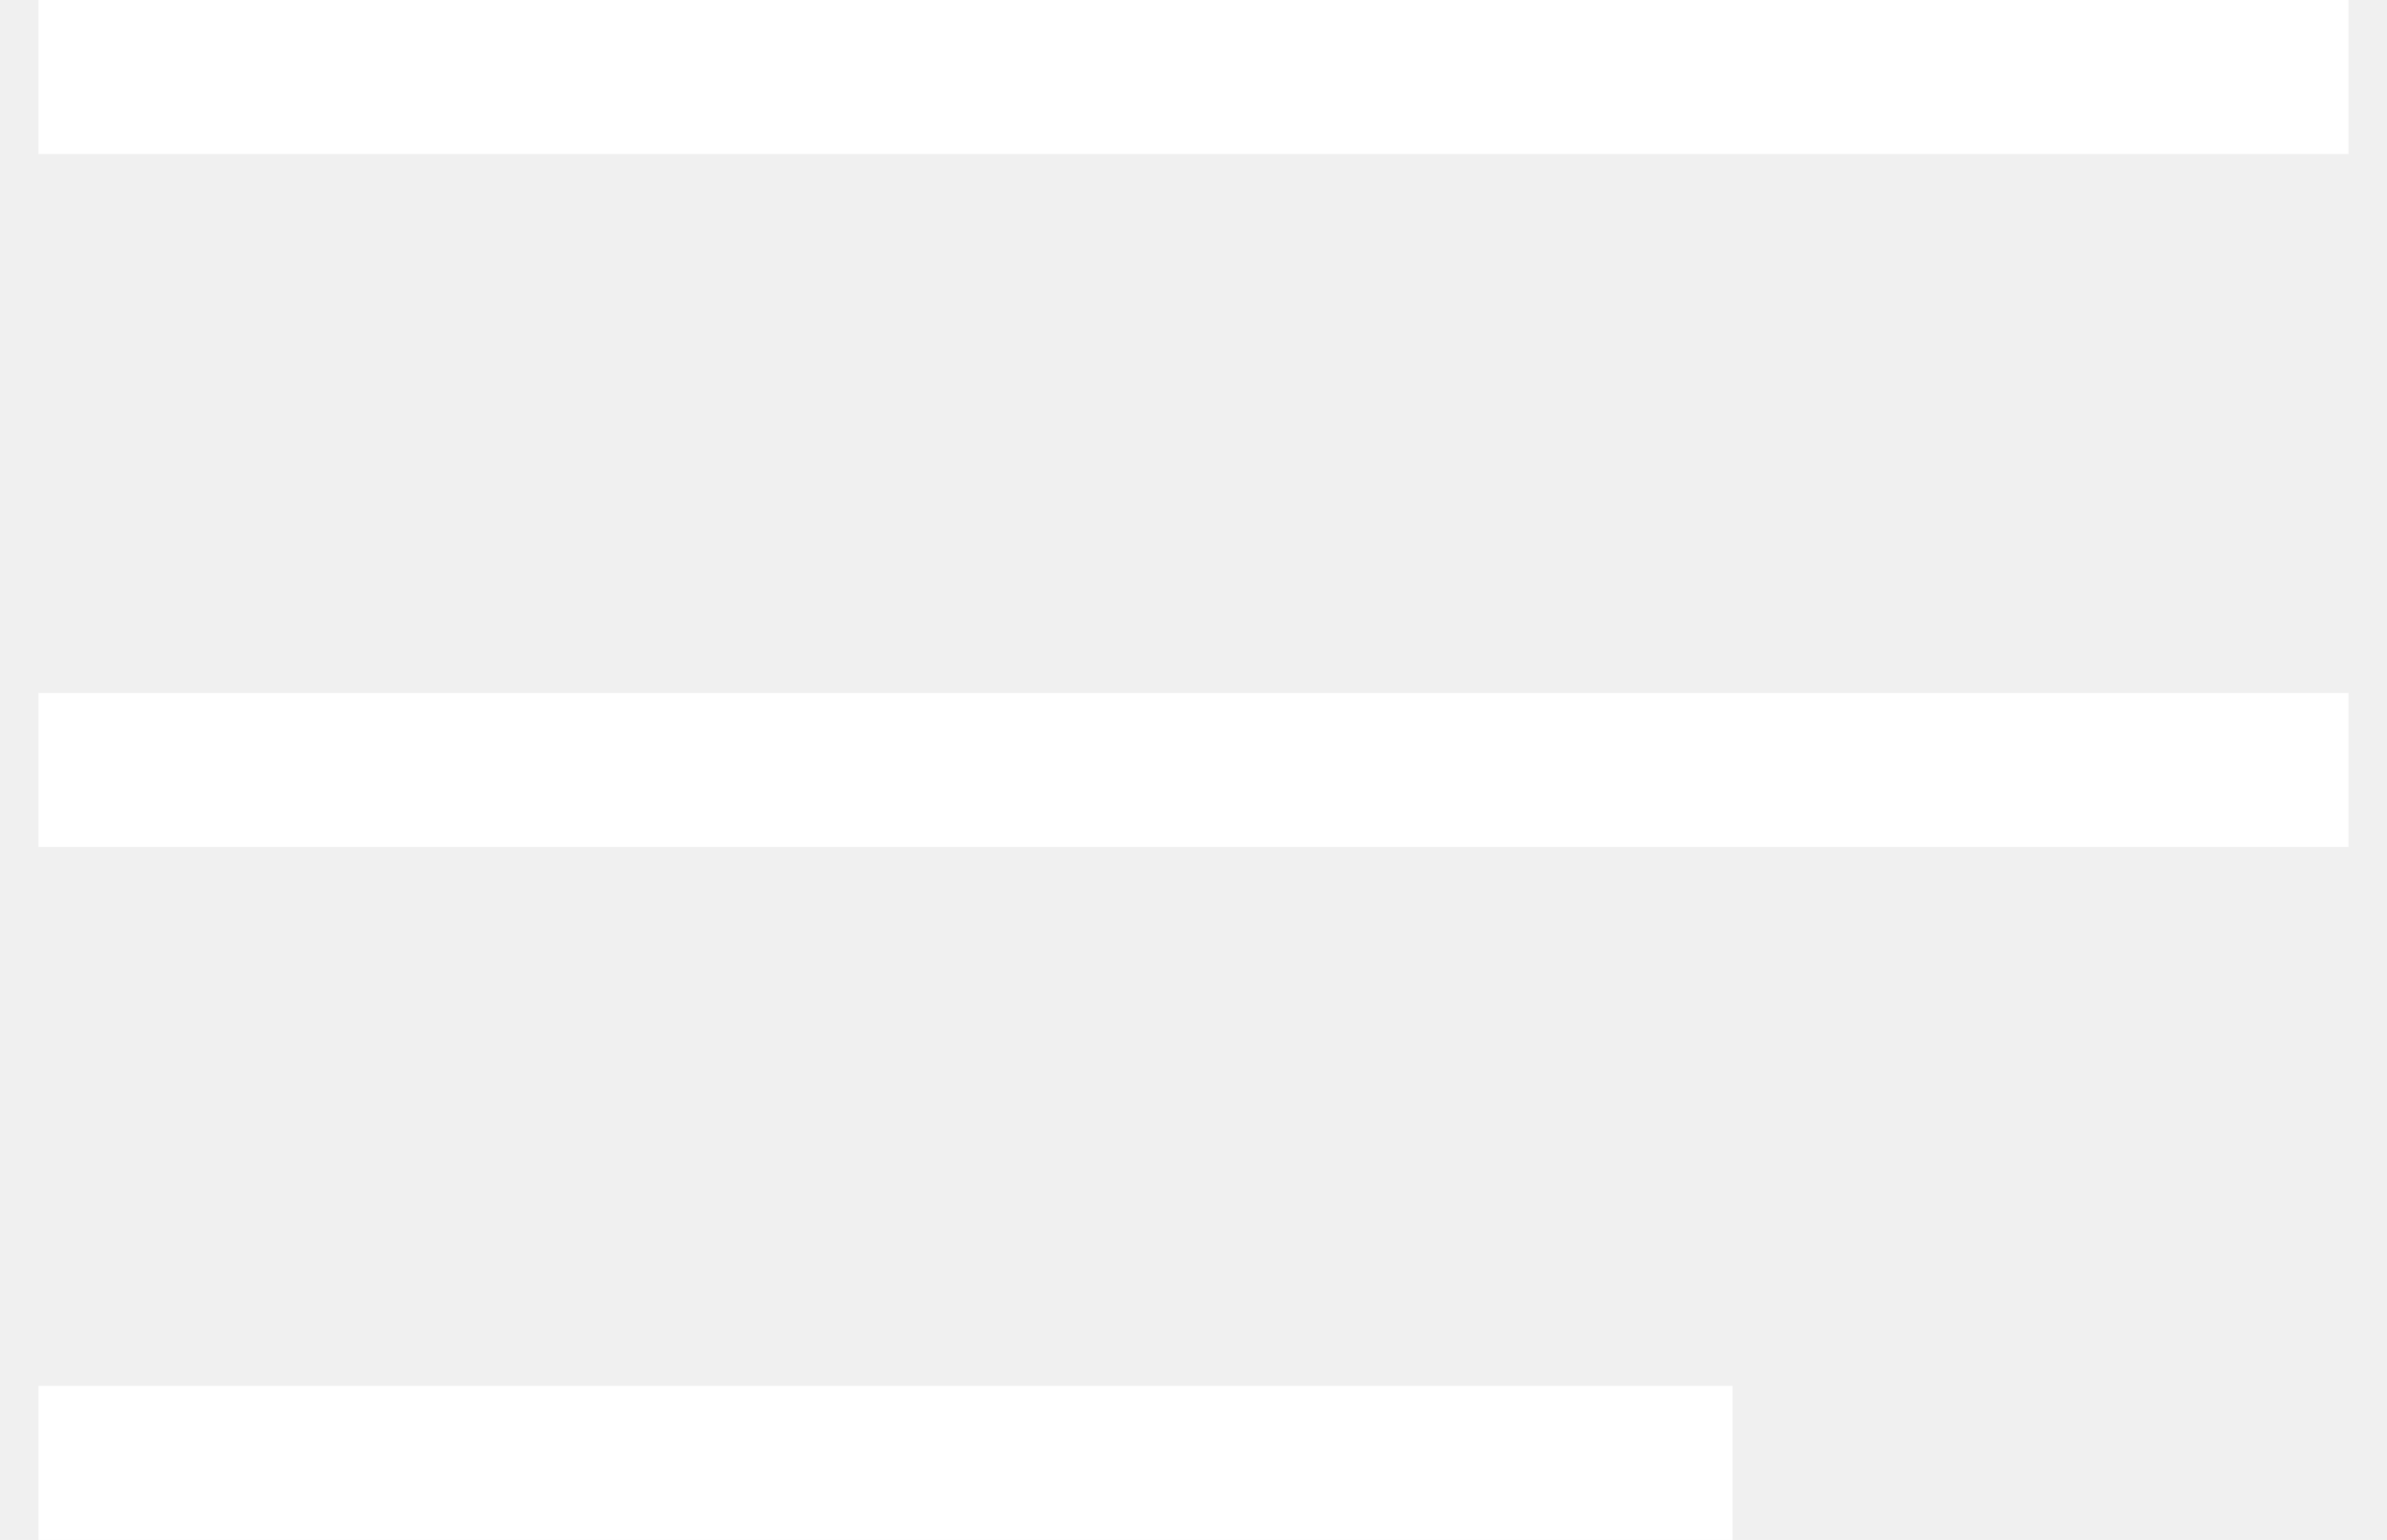
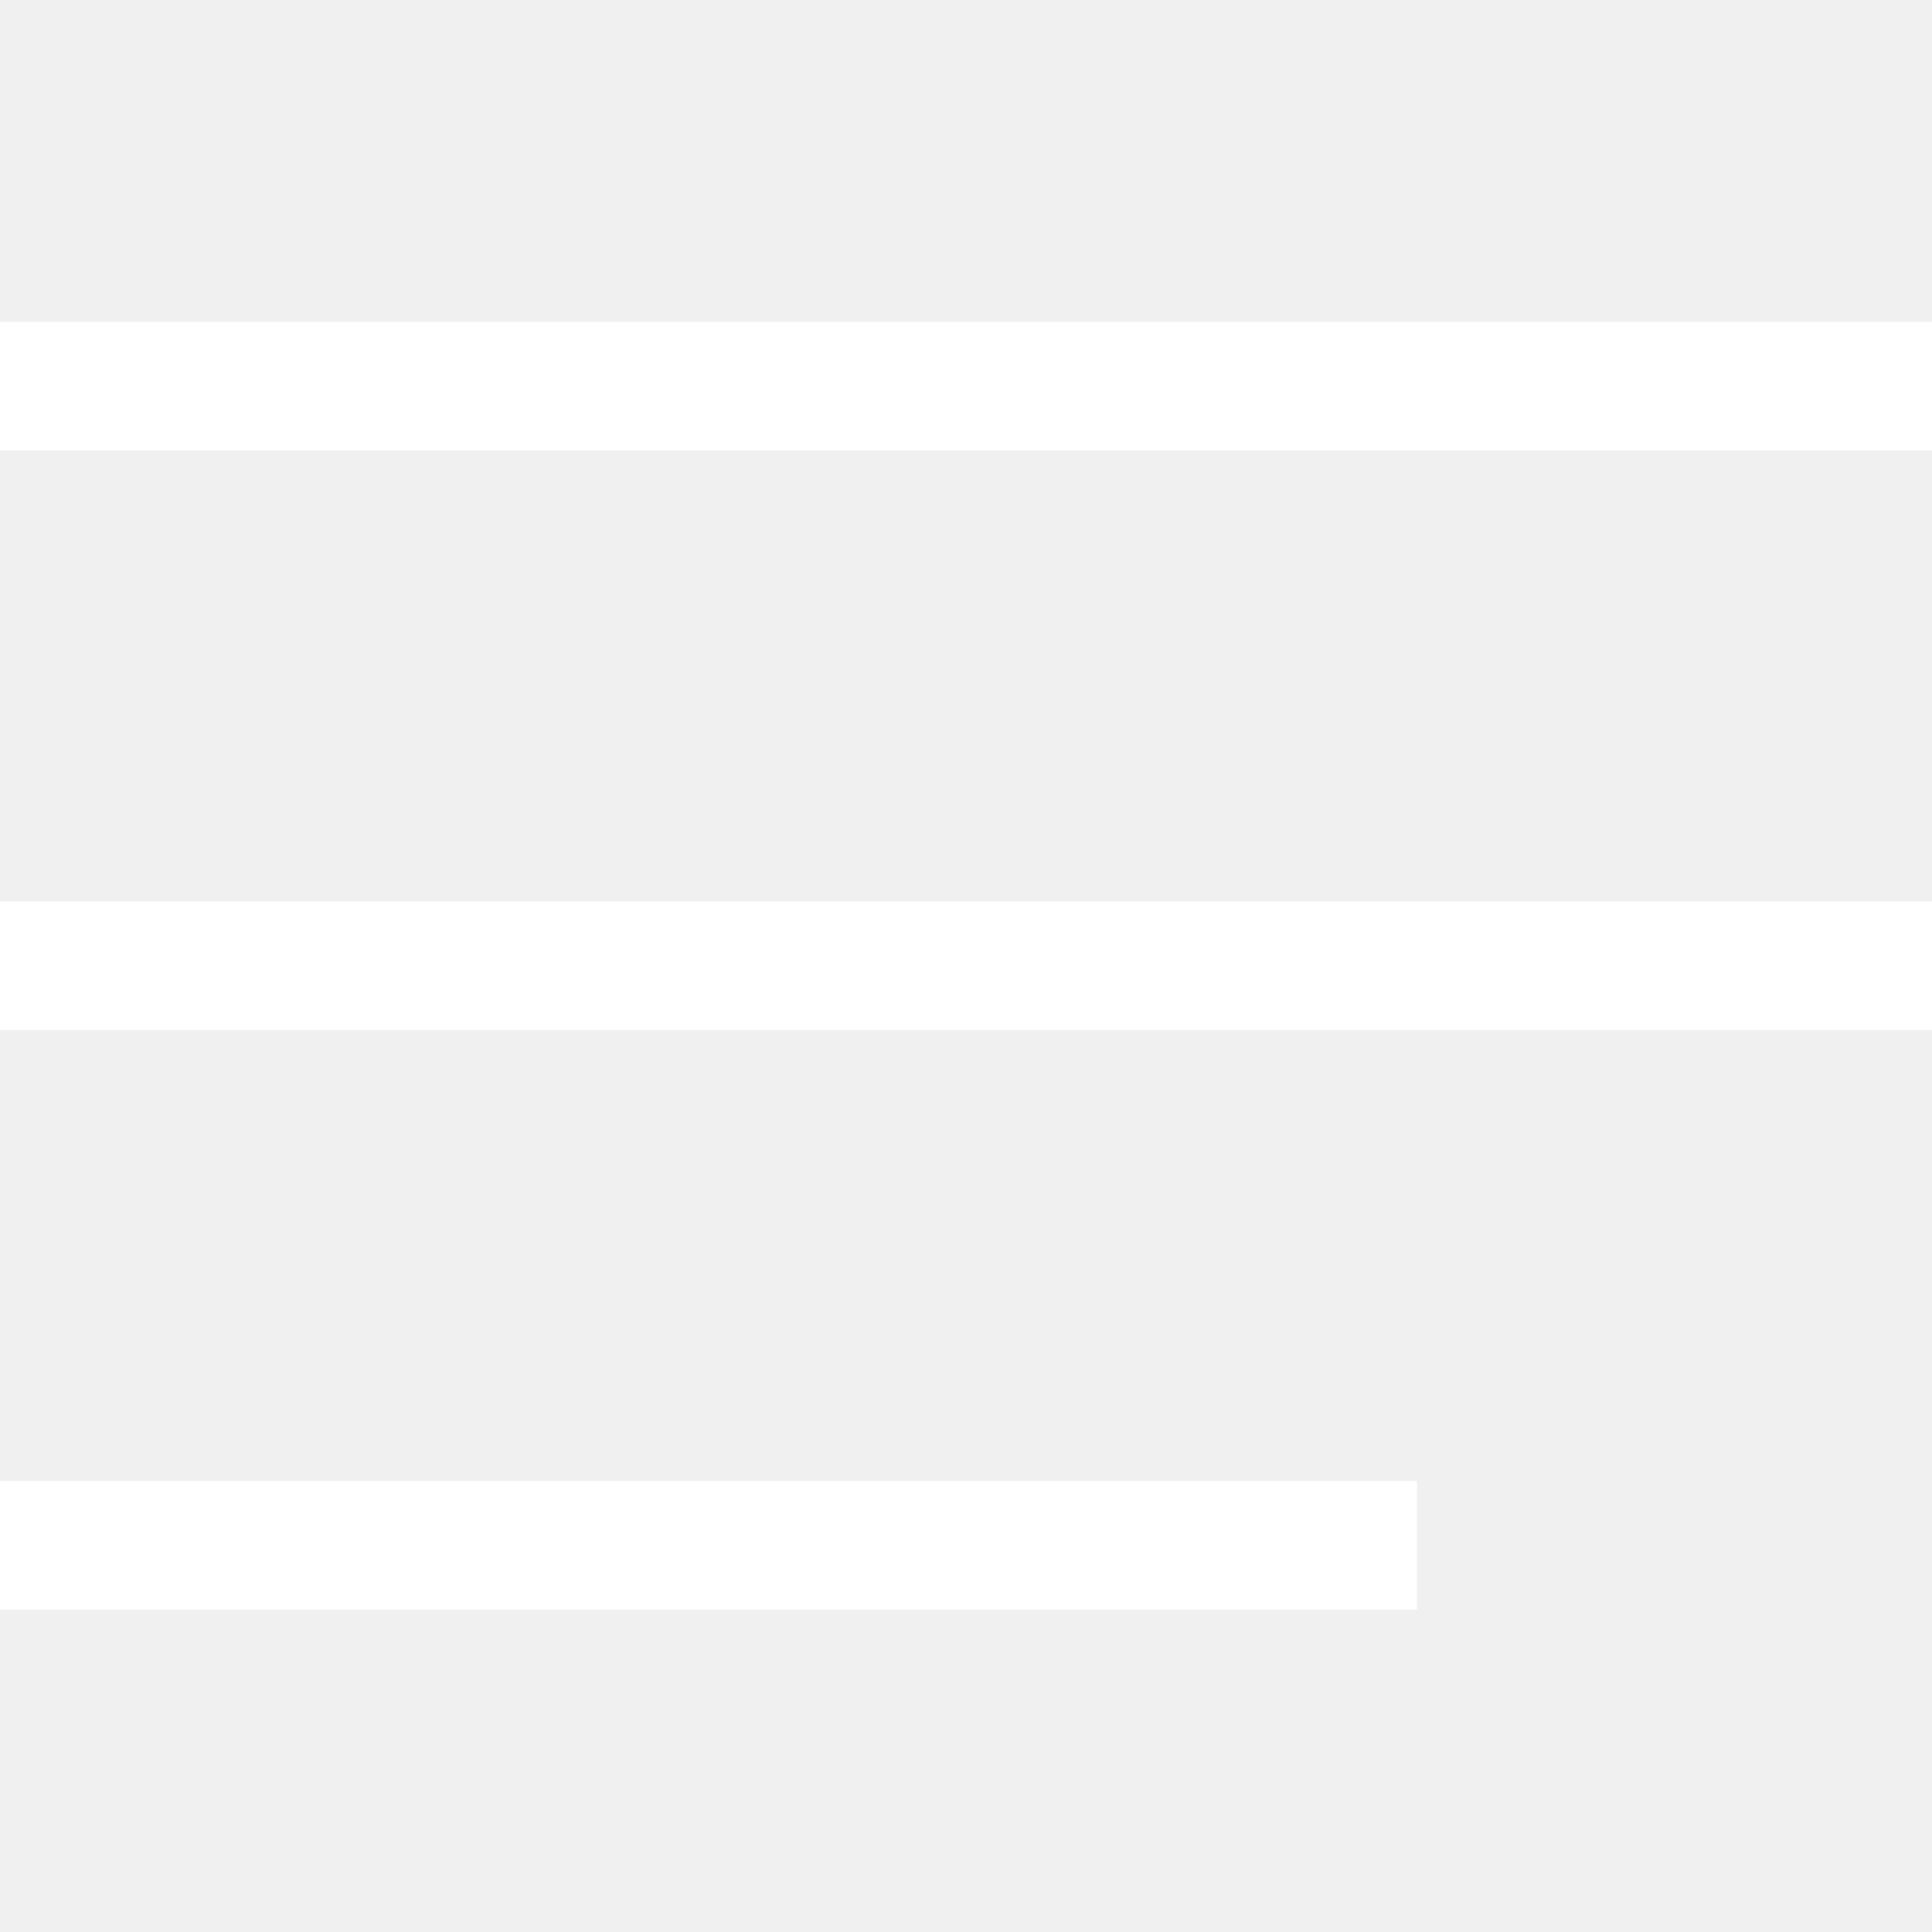
- <svg xmlns="http://www.w3.org/2000/svg" width="31" height="20" viewBox="0 0 31 20" fill="none">
-   <path d="M1.5 1H29.5" stroke="white" stroke-width="2" stroke-linecap="square" />
-   <path d="M1.5 10H29.5" stroke="white" stroke-width="2" stroke-linecap="square" />
-   <path d="M1.5 19H21.5" stroke="white" stroke-width="2" stroke-linecap="square" />
+ <svg xmlns="http://www.w3.org/2000/svg" version="1.1" id="Слой_1" x="0px" y="0px" width="500px" height="500px" viewBox="0 0 500 500" enable-background="new 0 0 500 500" xml:space="preserve">
+   <rect y="83.3" fill="#FFFFFF" width="500" height="33.3" />
+   <rect y="233.3" fill="#FFFFFF" width="500" height="33.3" />
+   <rect y="383.3" fill="#FFFFFF" width="366.7" height="33.3" />
</svg>
